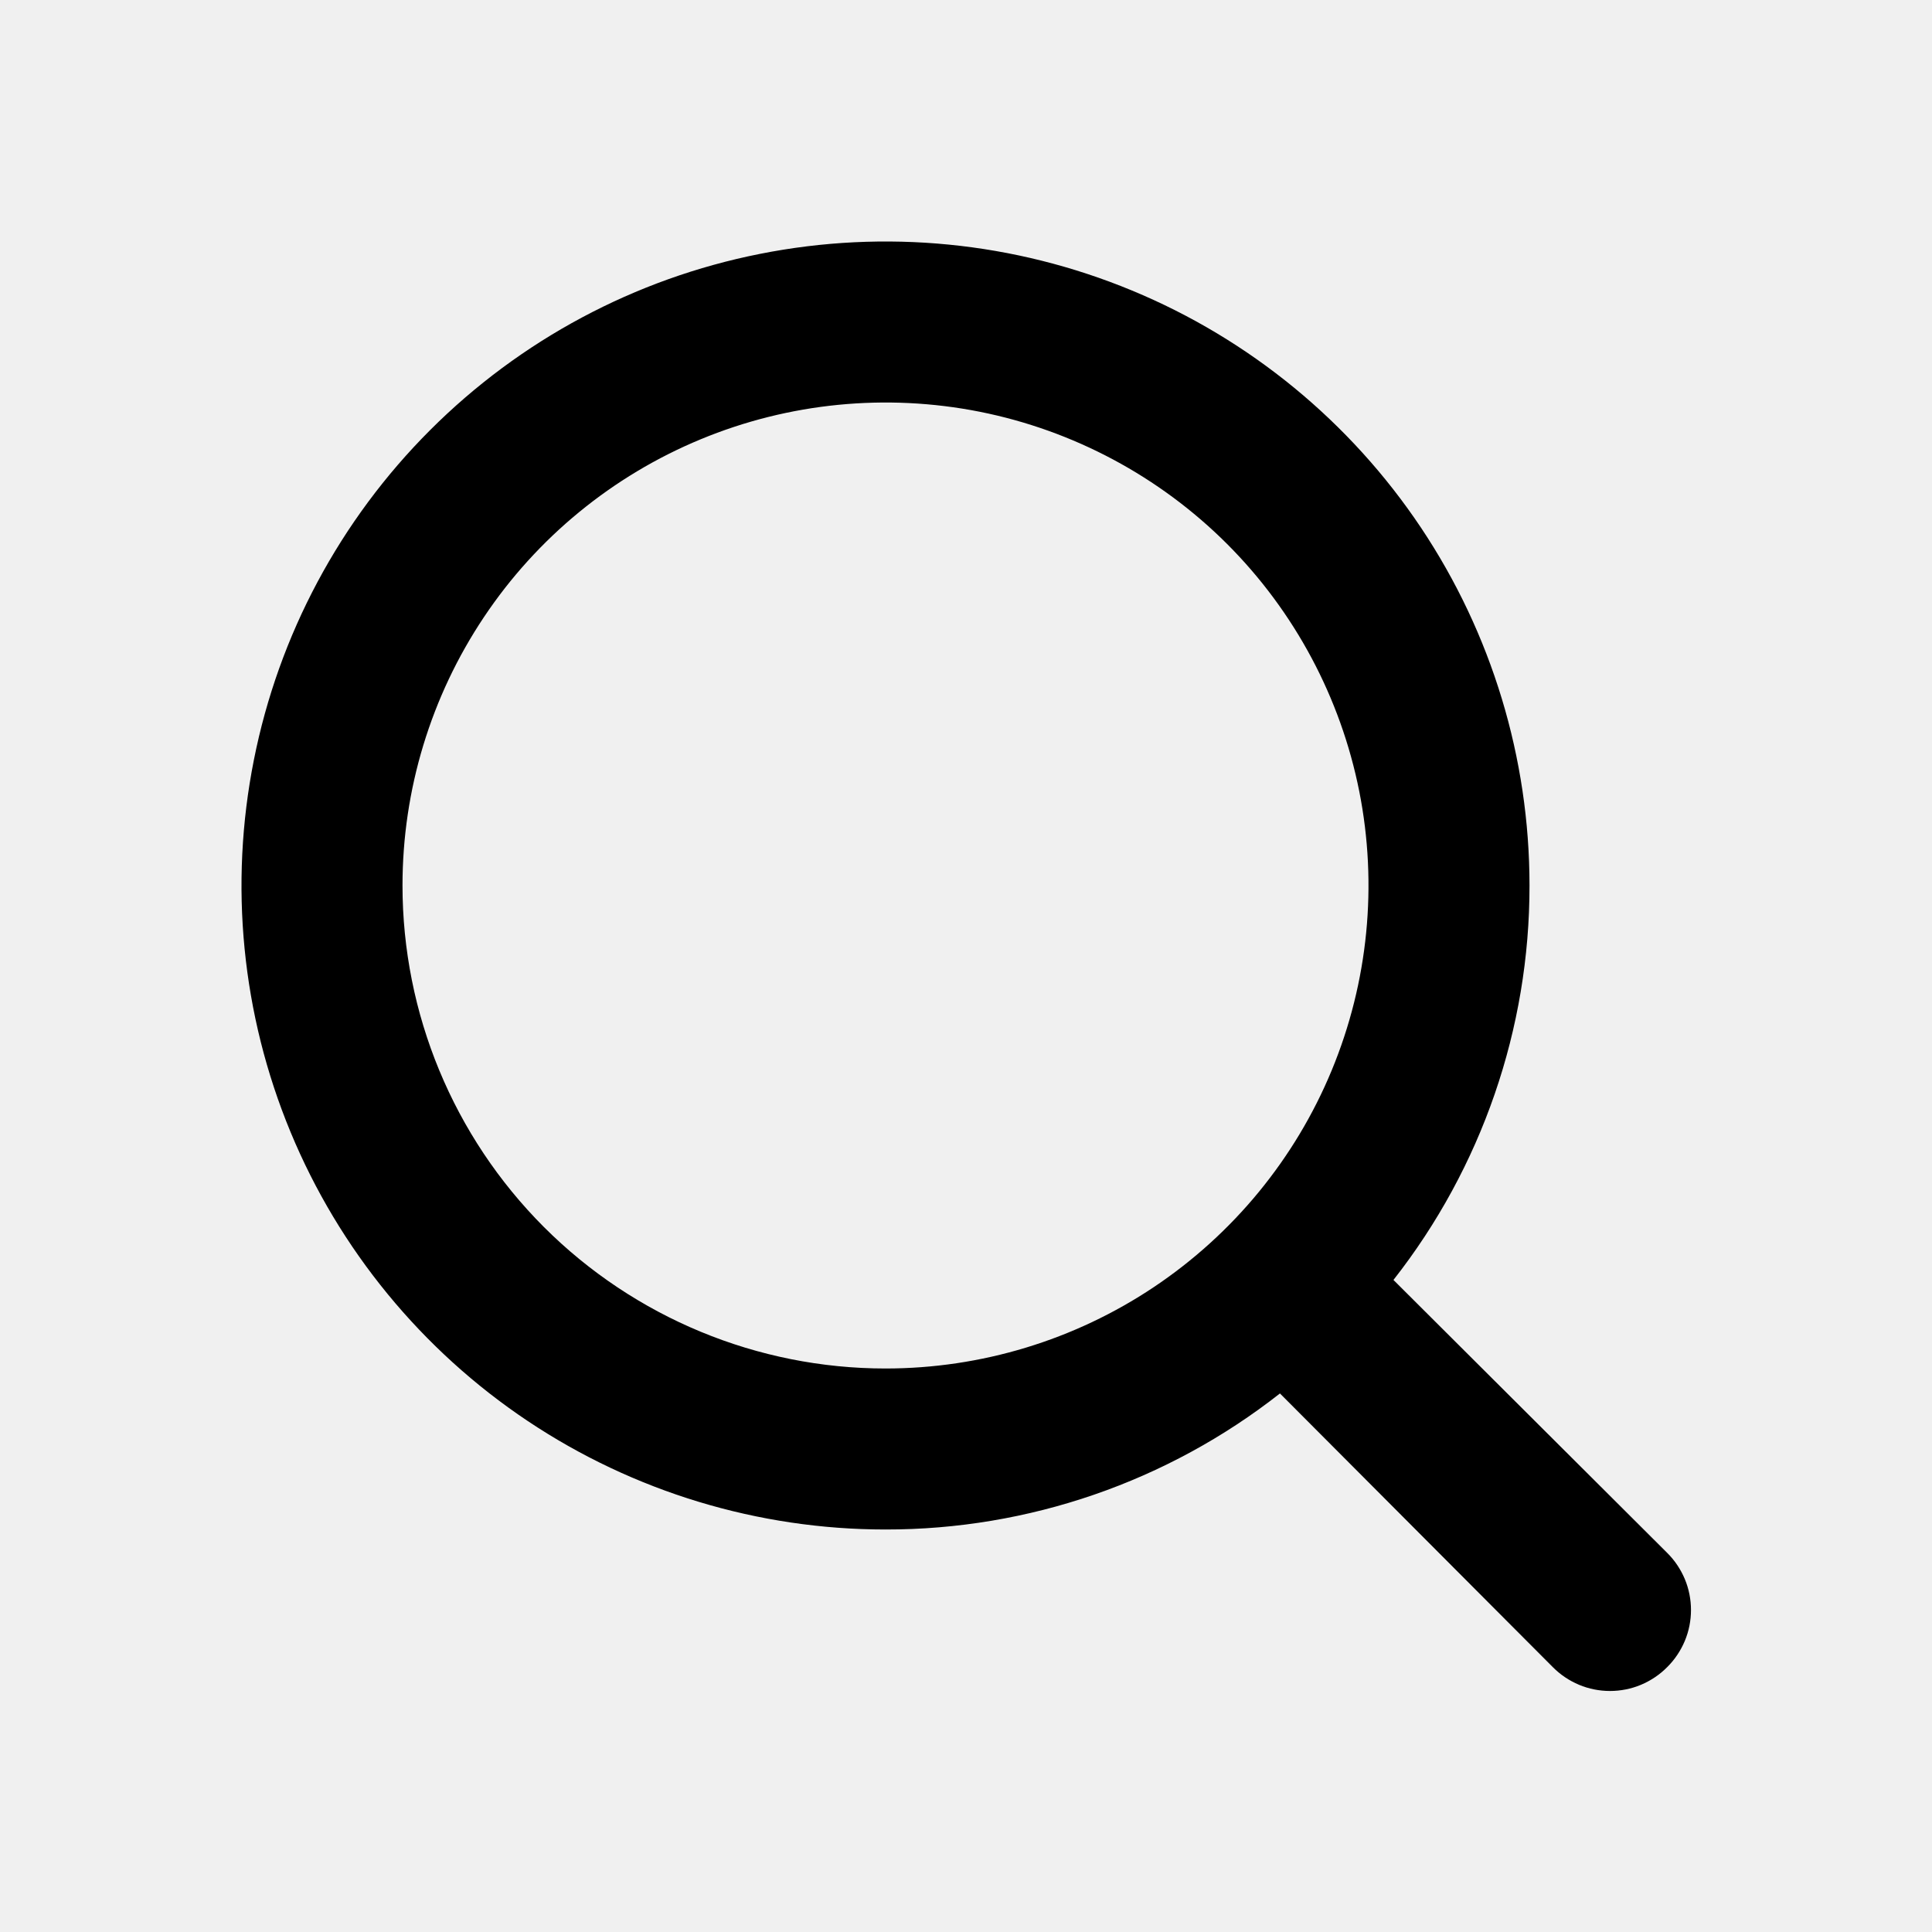
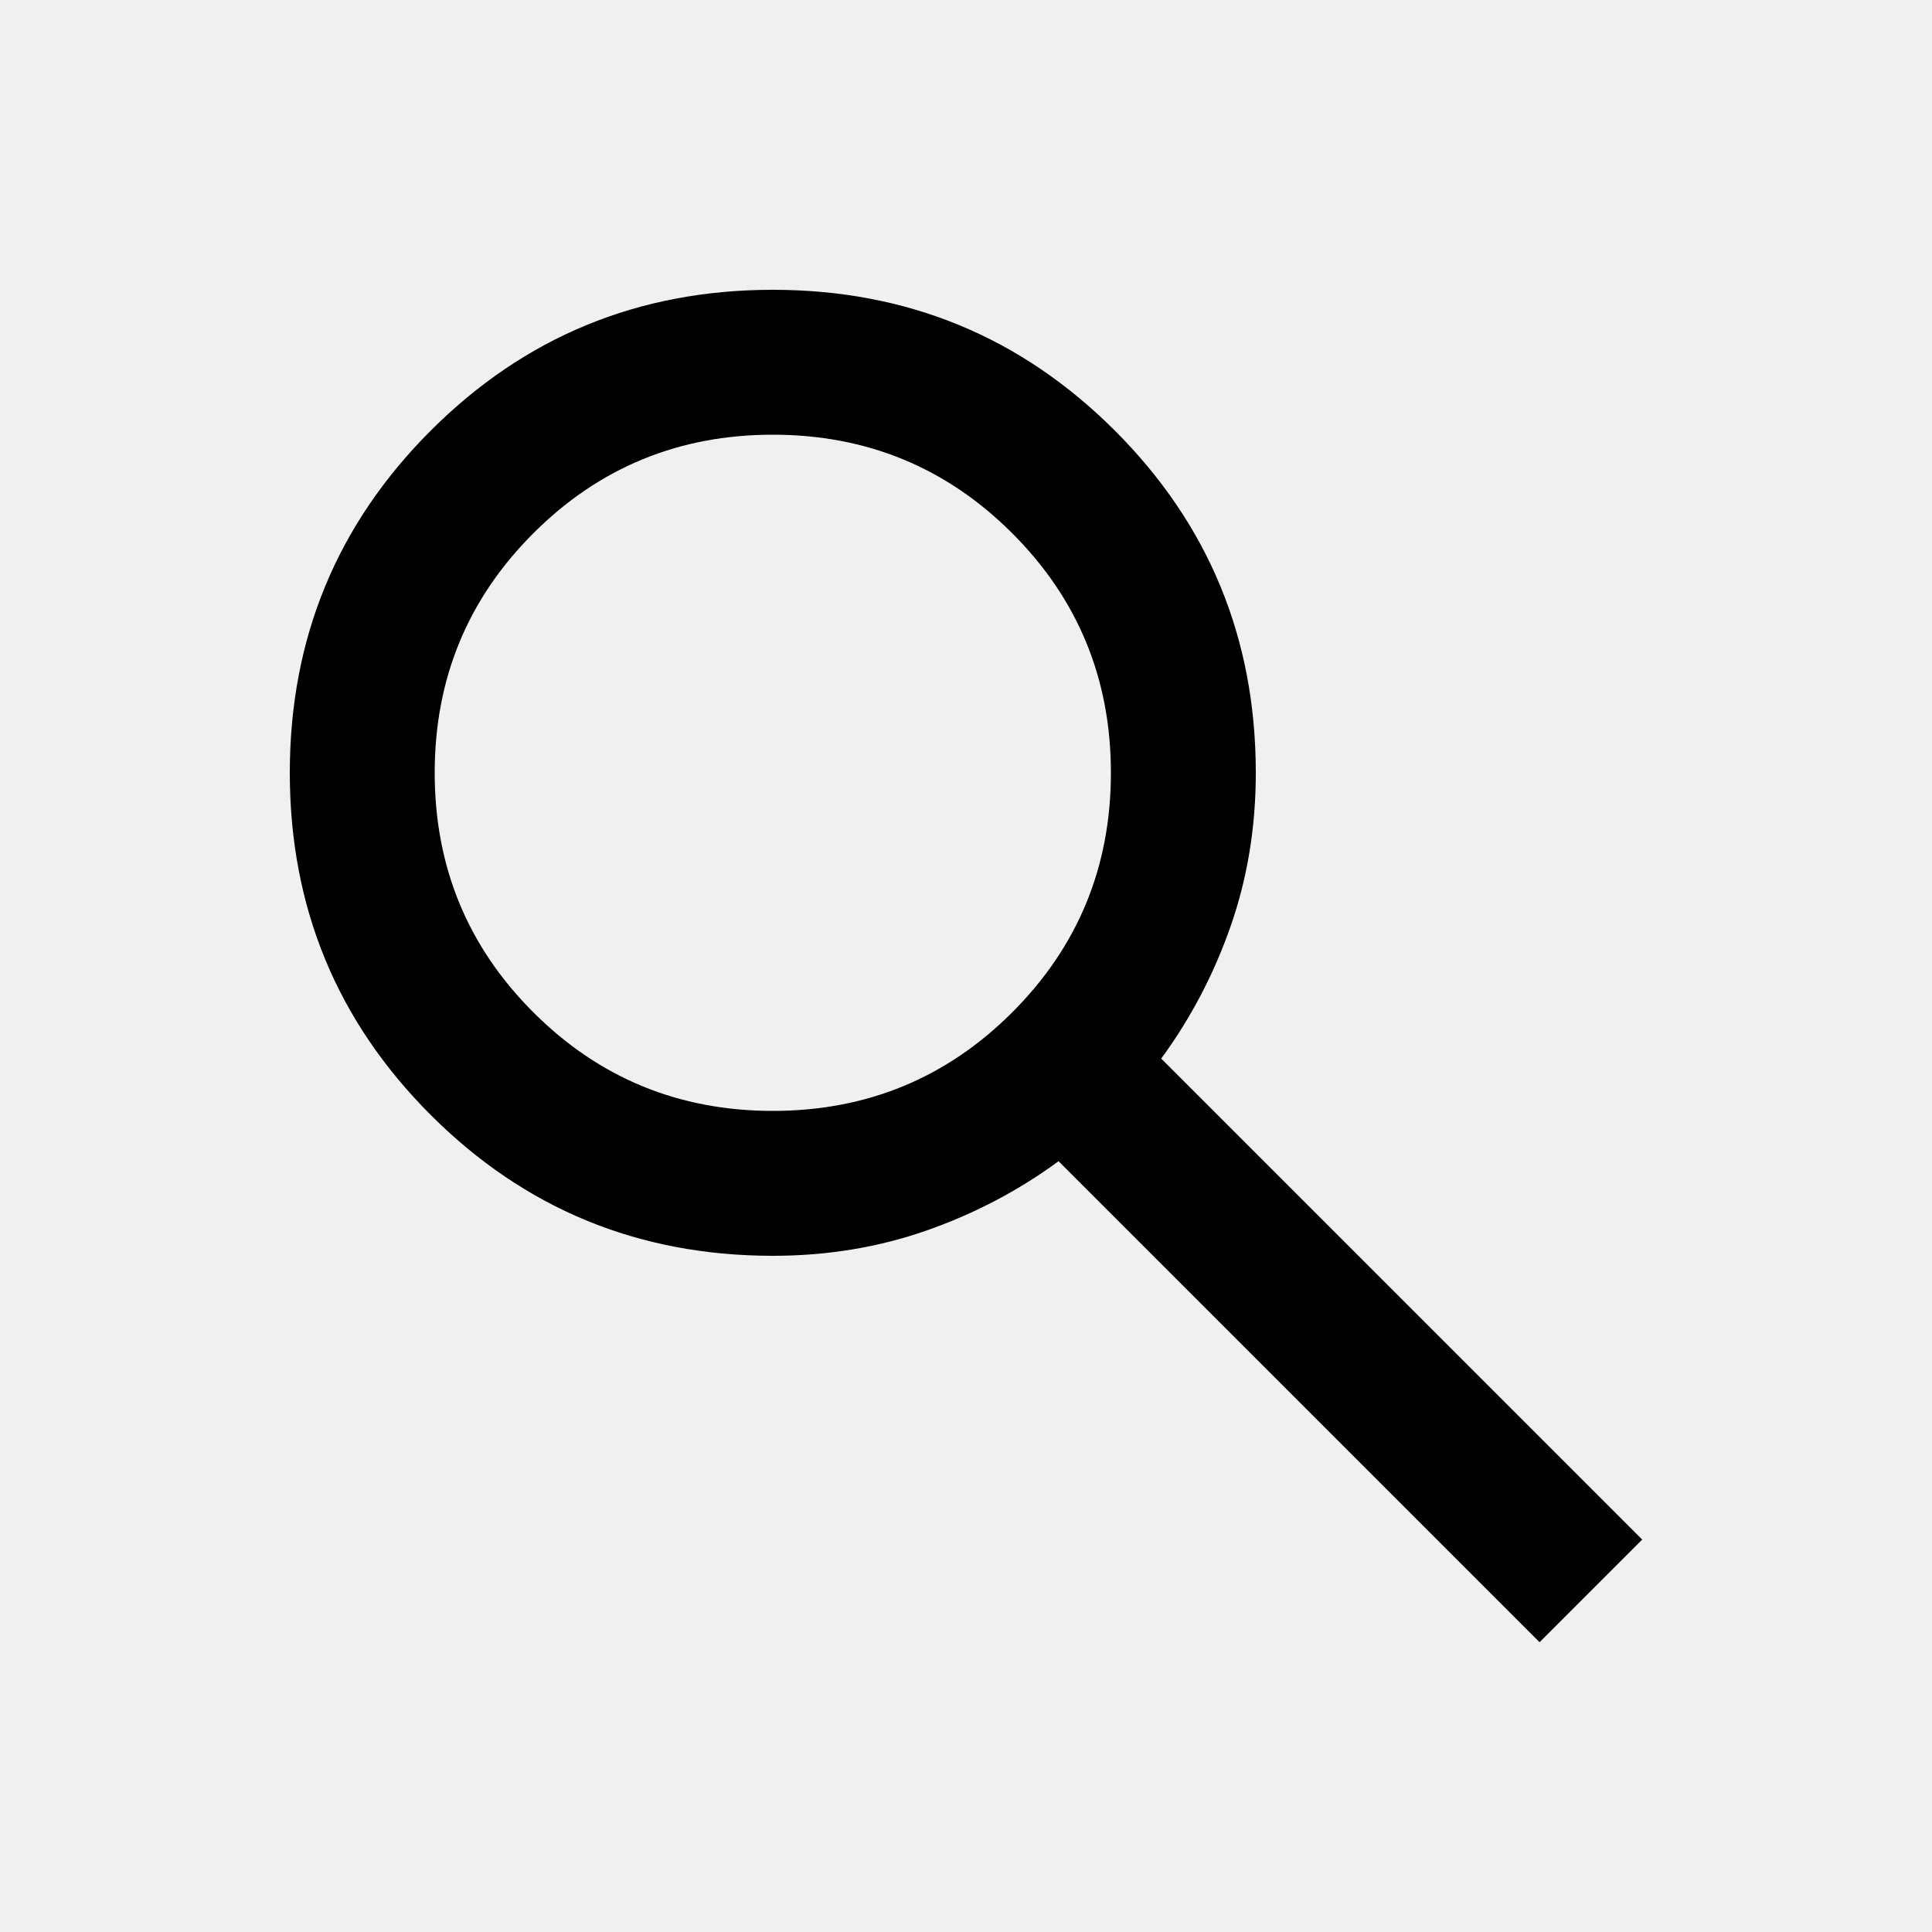
- <svg xmlns="http://www.w3.org/2000/svg" width="24" height="24" viewBox="0 0 24 24" fill="none">
-   <g clip-path="url(#clip0_5661_1978)">
-     <path d="M20.71 19.29L17.31 15.9C18.407 14.502 19.002 12.777 19 11C19 9.418 18.531 7.871 17.652 6.555C16.773 5.24 15.523 4.214 14.062 3.609C12.6 3.003 10.991 2.845 9.439 3.154C7.887 3.462 6.462 4.224 5.343 5.343C4.224 6.462 3.462 7.887 3.154 9.439C2.845 10.991 3.003 12.6 3.609 14.062C4.214 15.523 5.24 16.773 6.555 17.652C7.871 18.531 9.418 19 11 19C12.777 19.002 14.502 18.407 15.9 17.31L19.29 20.71C19.383 20.804 19.494 20.878 19.615 20.929C19.737 20.98 19.868 21.006 20 21.006C20.132 21.006 20.263 20.98 20.385 20.929C20.506 20.878 20.617 20.804 20.71 20.71C20.804 20.617 20.878 20.506 20.929 20.385C20.98 20.263 21.006 20.132 21.006 20C21.006 19.868 20.98 19.737 20.929 19.615C20.878 19.494 20.804 19.383 20.71 19.29ZM5 11C5 9.813 5.352 8.653 6.011 7.667C6.67 6.68 7.608 5.911 8.704 5.457C9.8 5.003 11.007 4.884 12.171 5.115C13.334 5.347 14.403 5.918 15.243 6.757C16.082 7.596 16.653 8.666 16.885 9.829C17.116 10.993 16.997 12.2 16.543 13.296C16.089 14.393 15.32 15.329 14.333 15.989C13.347 16.648 12.187 17 11 17C9.409 17 7.883 16.368 6.757 15.243C5.632 14.117 5 12.591 5 11Z" fill="black" />
-   </g>
-   <defs>
-     <clipPath id="clip0_5661_1978">
-       <rect width="24" height="24" fill="white" />
-     </clipPath>
-   </defs>
+ <svg xmlns="http://www.w3.org/2000/svg" height="20" viewBox="0 -960 960 960" width="20">
+   <path d="M765-144 526-383q-30 22-65.792 34.5T384.035-336Q284-336 214-406t-70-170q0-100 70-170t170-70q100 0 170 70t70 170.035q0 40.381-12.5 76.173T577-434l239 239-51 51ZM384-408q70 0 119-49t49-119q0-70-49-119t-119-49q-70 0-119 49t-49 119q0 70 49 119t119 49Z" />
</svg>
